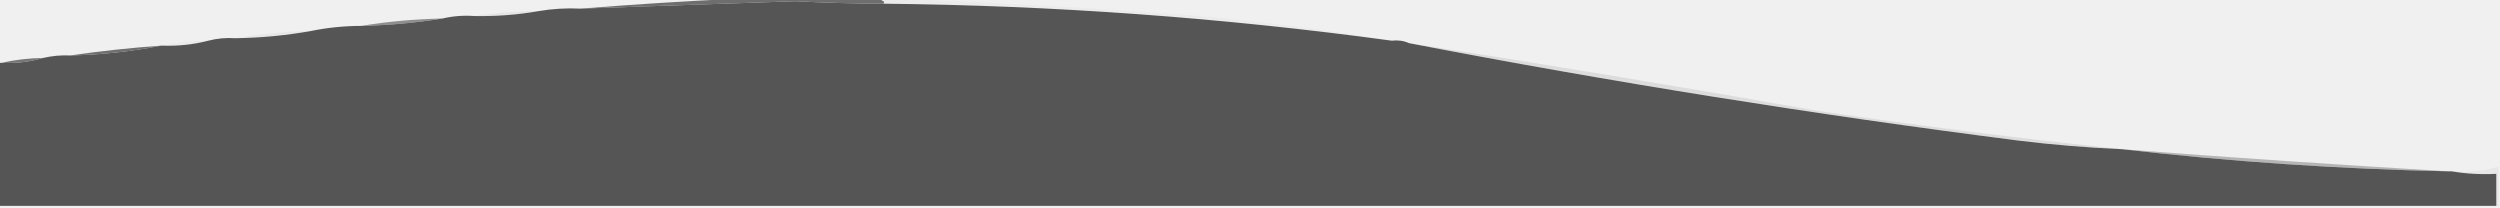
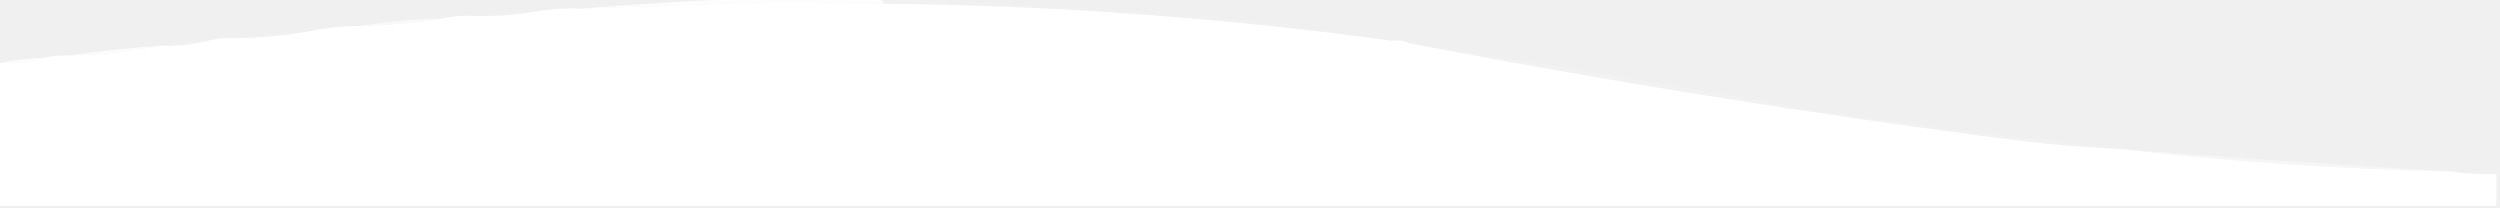
- <svg xmlns="http://www.w3.org/2000/svg" version="1.1" width="1014px" height="84px" style="shape-rendering:geometricPrecision; text-rendering:geometricPrecision; image-rendering:optimizeQuality; fill-rule555555; clip-rule:evenodd">
+ <svg xmlns="http://www.w3.org/2000/svg" version="1.1" width="1014px" height="84px" style="shape-rendering:geometricPrecision; text-rendering:geometricPrecision; image-rendering:optimizeQuality; fill-ruleffffff; clip-rule:evenodd">
  <g>
-     <path style="opacity:0.837" fill="#555555" d="M 298.5,-0.5 C 318.167,-0.5 337.833,-0.5 357.5,-0.5C 357.5,0.167 357.833,0.5 358.5,0.5C 358.5,0.833 358.5,1.167 358.5,1.5C 346.493,1.456 334.493,1.123 322.5,0.5C 293.497,1.479 264.497,2.479 235.5,3.5C 256.48,1.82 277.48,0.486 298.5,-0.5 Z" />
+     <path style="opacity:0.837" fill="#ffffff" d="M 298.5,-0.5 C 318.167,-0.5 337.833,-0.5 357.5,-0.5C 357.5,0.167 357.833,0.5 358.5,0.5C 358.5,0.833 358.5,1.167 358.5,1.5C 346.493,1.456 334.493,1.123 322.5,0.5C 293.497,1.479 264.497,2.479 235.5,3.5C 256.48,1.82 277.48,0.486 298.5,-0.5 Z" />
  </g>
  <g>
-     <path style="opacity:1" fill="#555555" d="M 358.5,1.5 C 427.486,2.187 496.153,7.187 564.5,16.5C 567.059,16.198 569.393,16.532 571.5,17.5C 653.286,33.241 735.619,46.408 818.5,57C 832.459,58.719 846.459,59.886 860.5,60.5C 904.542,65.579 948.875,68.579 993.5,69.5C 993.833,69.5 994.167,69.5 994.5,69.5C 1000.31,70.49 1006.31,70.823 1012.5,70.5C 1012.5,74.833 1012.5,79.167 1012.5,83.5C 674.833,83.5 337.167,83.5 -0.5,83.5C -0.5,64.167 -0.5,44.833 -0.5,25.5C -0.167,25.5 0.167,25.5 0.5,25.5C 6.417,25.784 12.084,25.117 17.5,23.5C 21.099,22.656 24.766,22.323 28.5,22.5C 41.086,22.216 53.42,20.883 65.5,18.5C 72.072,18.761 78.406,18.094 84.5,16.5C 88.064,15.577 91.731,15.244 95.5,15.5C 106.057,15.344 116.391,14.344 126.5,12.5C 132.959,11.187 139.626,10.521 146.5,10.5C 157.714,10.268 168.714,9.268 179.5,7.5C 183.634,6.515 187.968,6.182 192.5,6.5C 201.378,6.665 210.045,5.999 218.5,4.5C 224.075,3.548 229.741,3.214 235.5,3.5C 264.497,2.479 293.497,1.479 322.5,0.5C 334.493,1.123 346.493,1.456 358.5,1.5 Z" />
+     <path style="opacity:1" fill="#ffffff" d="M 358.5,1.5 C 427.486,2.187 496.153,7.187 564.5,16.5C 567.059,16.198 569.393,16.532 571.5,17.5C 653.286,33.241 735.619,46.408 818.5,57C 832.459,58.719 846.459,59.886 860.5,60.5C 904.542,65.579 948.875,68.579 993.5,69.5C 993.833,69.5 994.167,69.5 994.5,69.5C 1000.31,70.49 1006.31,70.823 1012.5,70.5C 1012.5,74.833 1012.5,79.167 1012.5,83.5C 674.833,83.5 337.167,83.5 -0.5,83.5C -0.5,64.167 -0.5,44.833 -0.5,25.5C -0.167,25.5 0.167,25.5 0.5,25.5C 6.417,25.784 12.084,25.117 17.5,23.5C 21.099,22.656 24.766,22.323 28.5,22.5C 41.086,22.216 53.42,20.883 65.5,18.5C 72.072,18.761 78.406,18.094 84.5,16.5C 88.064,15.577 91.731,15.244 95.5,15.5C 106.057,15.344 116.391,14.344 126.5,12.5C 132.959,11.187 139.626,10.521 146.5,10.5C 157.714,10.268 168.714,9.268 179.5,7.5C 183.634,6.515 187.968,6.182 192.5,6.5C 201.378,6.665 210.045,5.999 218.5,4.5C 224.075,3.548 229.741,3.214 235.5,3.5C 264.497,2.479 293.497,1.479 322.5,0.5C 334.493,1.123 346.493,1.456 358.5,1.5 Z" />
  </g>
  <g>
-     <path style="opacity:0.073" fill="#555555" d="M 218.5,4.5 C 210.045,5.999 201.378,6.665 192.5,6.5C 200.968,5.182 209.635,4.515 218.5,4.5 Z" />
+     <path style="opacity:0.073" fill="#ffffff" d="M 218.5,4.5 C 210.045,5.999 201.378,6.665 192.5,6.5C 200.968,5.182 209.635,4.515 218.5,4.5 Z" />
  </g>
  <g>
-     <path style="opacity:0.039" fill="#555555" d="M 358.5,-0.5 C 358.833,-0.5 359.167,-0.5 359.5,-0.5C 399.718,0.828 440.051,2.995 480.5,6C 508.789,8.369 536.789,11.869 564.5,16.5C 496.153,7.187 427.486,2.187 358.5,1.5C 358.5,1.167 358.5,0.833 358.5,0.5C 358.5,0.167 358.5,-0.167 358.5,-0.5 Z" />
+     <path style="opacity:0.039" fill="#ffffff" d="M 358.5,-0.5 C 358.833,-0.5 359.167,-0.5 359.5,-0.5C 399.718,0.828 440.051,2.995 480.5,6C 508.789,8.369 536.789,11.869 564.5,16.5C 496.153,7.187 427.486,2.187 358.5,1.5C 358.5,1.167 358.5,0.833 358.5,0.5C 358.5,0.167 358.5,-0.167 358.5,-0.5 Z" />
  </g>
  <g>
-     <path style="opacity:0.627" fill="#555555" d="M 179.5,7.5 C 168.714,9.268 157.714,10.268 146.5,10.5C 157.286,8.732 168.286,7.732 179.5,7.5 Z" />
+     <path style="opacity:0.627" fill="#ffffff" d="M 179.5,7.5 C 168.714,9.268 157.714,10.268 146.5,10.5C 157.286,8.732 168.286,7.732 179.5,7.5 Z" />
  </g>
  <g>
-     <path style="opacity:0.061" fill="#555555" d="M 126.5,12.5 C 116.391,14.344 106.057,15.344 95.5,15.5C 105.622,13.788 115.955,12.788 126.5,12.5 Z" />
+     <path style="opacity:0.061" fill="#ffffff" d="M 126.5,12.5 C 116.391,14.344 106.057,15.344 95.5,15.5C 105.622,13.788 115.955,12.788 126.5,12.5 Z" />
  </g>
  <g>
-     <path style="opacity:0.036" fill="#555555" d="M 84.5,16.5 C 78.406,18.094 72.072,18.761 65.5,18.5C 71.63,17.253 77.963,16.586 84.5,16.5 Z" />
+     <path style="opacity:0.036" fill="#ffffff" d="M 84.5,16.5 C 78.406,18.094 72.072,18.761 65.5,18.5C 71.63,17.253 77.963,16.586 84.5,16.5 Z" />
  </g>
  <g>
-     <path style="opacity:0.827" fill="#555555" d="M 65.5,18.5 C 53.42,20.883 41.086,22.216 28.5,22.5C 40.643,20.718 52.976,19.385 65.5,18.5 Z" />
+     <path style="opacity:0.827" fill="#ffffff" d="M 65.5,18.5 C 53.42,20.883 41.086,22.216 28.5,22.5C 40.643,20.718 52.976,19.385 65.5,18.5 Z" />
  </g>
  <g>
-     <path style="opacity:0.784" fill="#555555" d="M 17.5,23.5 C 12.084,25.117 6.417,25.784 0.5,25.5C 5.96,24.263 11.627,23.596 17.5,23.5 Z" />
+     <path style="opacity:0.784" fill="#ffffff" d="M 17.5,23.5 C 12.084,25.117 6.417,25.784 0.5,25.5C 5.96,24.263 11.627,23.596 17.5,23.5 Z" />
  </g>
  <g>
-     <path style="opacity:0.129" fill="#555555" d="M 571.5,17.5 C 626.914,26.082 682.247,35.249 737.5,45C 778.542,51.021 819.542,56.188 860.5,60.5C 846.459,59.886 832.459,58.719 818.5,57C 735.619,46.408 653.286,33.241 571.5,17.5 Z" />
+     <path style="opacity:0.129" fill="#ffffff" d="M 571.5,17.5 C 626.914,26.082 682.247,35.249 737.5,45C 778.542,51.021 819.542,56.188 860.5,60.5C 846.459,59.886 832.459,58.719 818.5,57C 735.619,46.408 653.286,33.241 571.5,17.5 Z" />
  </g>
  <g>
-     <path style="opacity:0.38" fill="#555555" d="M 860.5,60.5 C 904.958,63.908 949.291,66.908 993.5,69.5C 948.875,68.579 904.542,65.579 860.5,60.5 Z" />
+     <path style="opacity:0.38" fill="#ffffff" d="M 860.5,60.5 C 904.958,63.908 949.291,66.908 993.5,69.5C 948.875,68.579 904.542,65.579 860.5,60.5 Z" />
  </g>
  <g>
-     <path style="opacity:0.062" fill="#555555" d="M 1013.5,67.5 C 1013.5,72.833 1013.5,78.167 1013.5,83.5C 1013.17,83.5 1012.83,83.5 1012.5,83.5C 1012.5,79.167 1012.5,74.833 1012.5,70.5C 1006.31,70.823 1000.31,70.49 994.5,69.5C 1001.12,70.06 1007.45,69.393 1013.5,67.5 Z" />
+     <path style="opacity:0.062" fill="#ffffff" d="M 1013.5,67.5 C 1013.5,72.833 1013.5,78.167 1013.5,83.5C 1013.17,83.5 1012.83,83.5 1012.5,83.5C 1012.5,79.167 1012.5,74.833 1012.5,70.5C 1006.31,70.823 1000.31,70.49 994.5,69.5C 1001.12,70.06 1007.45,69.393 1013.5,67.5 Z" />
  </g>
</svg>
